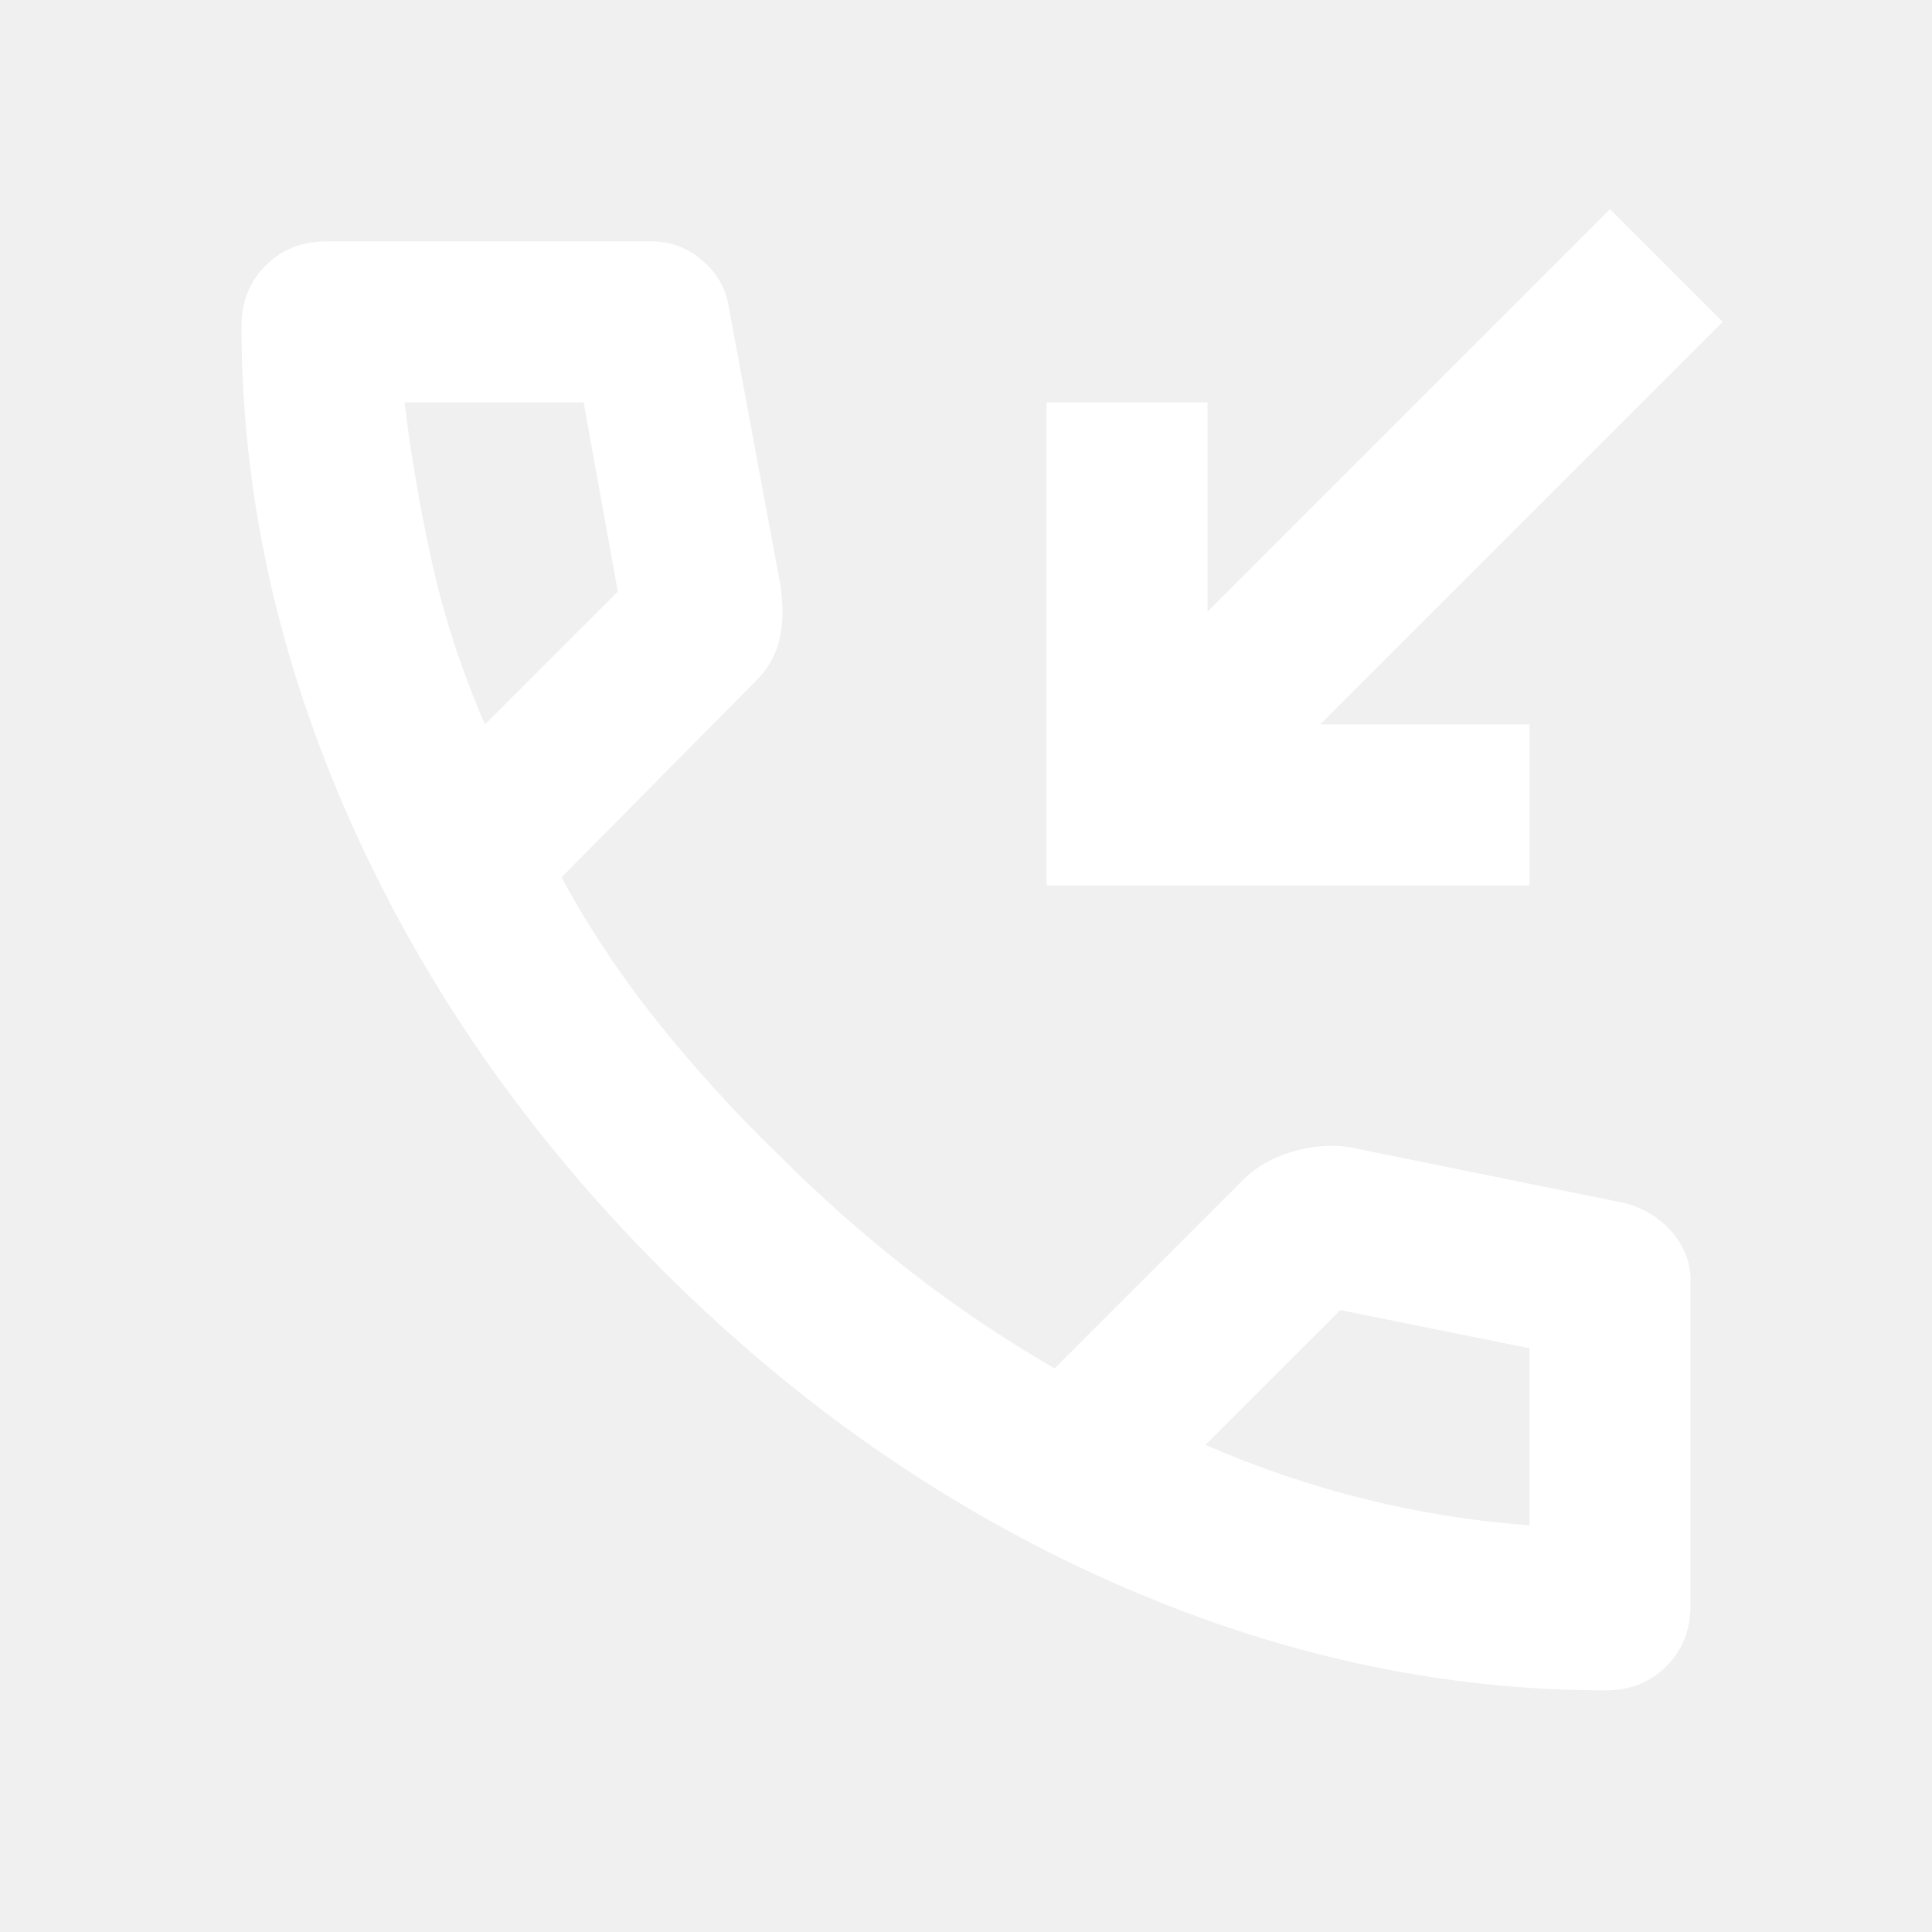
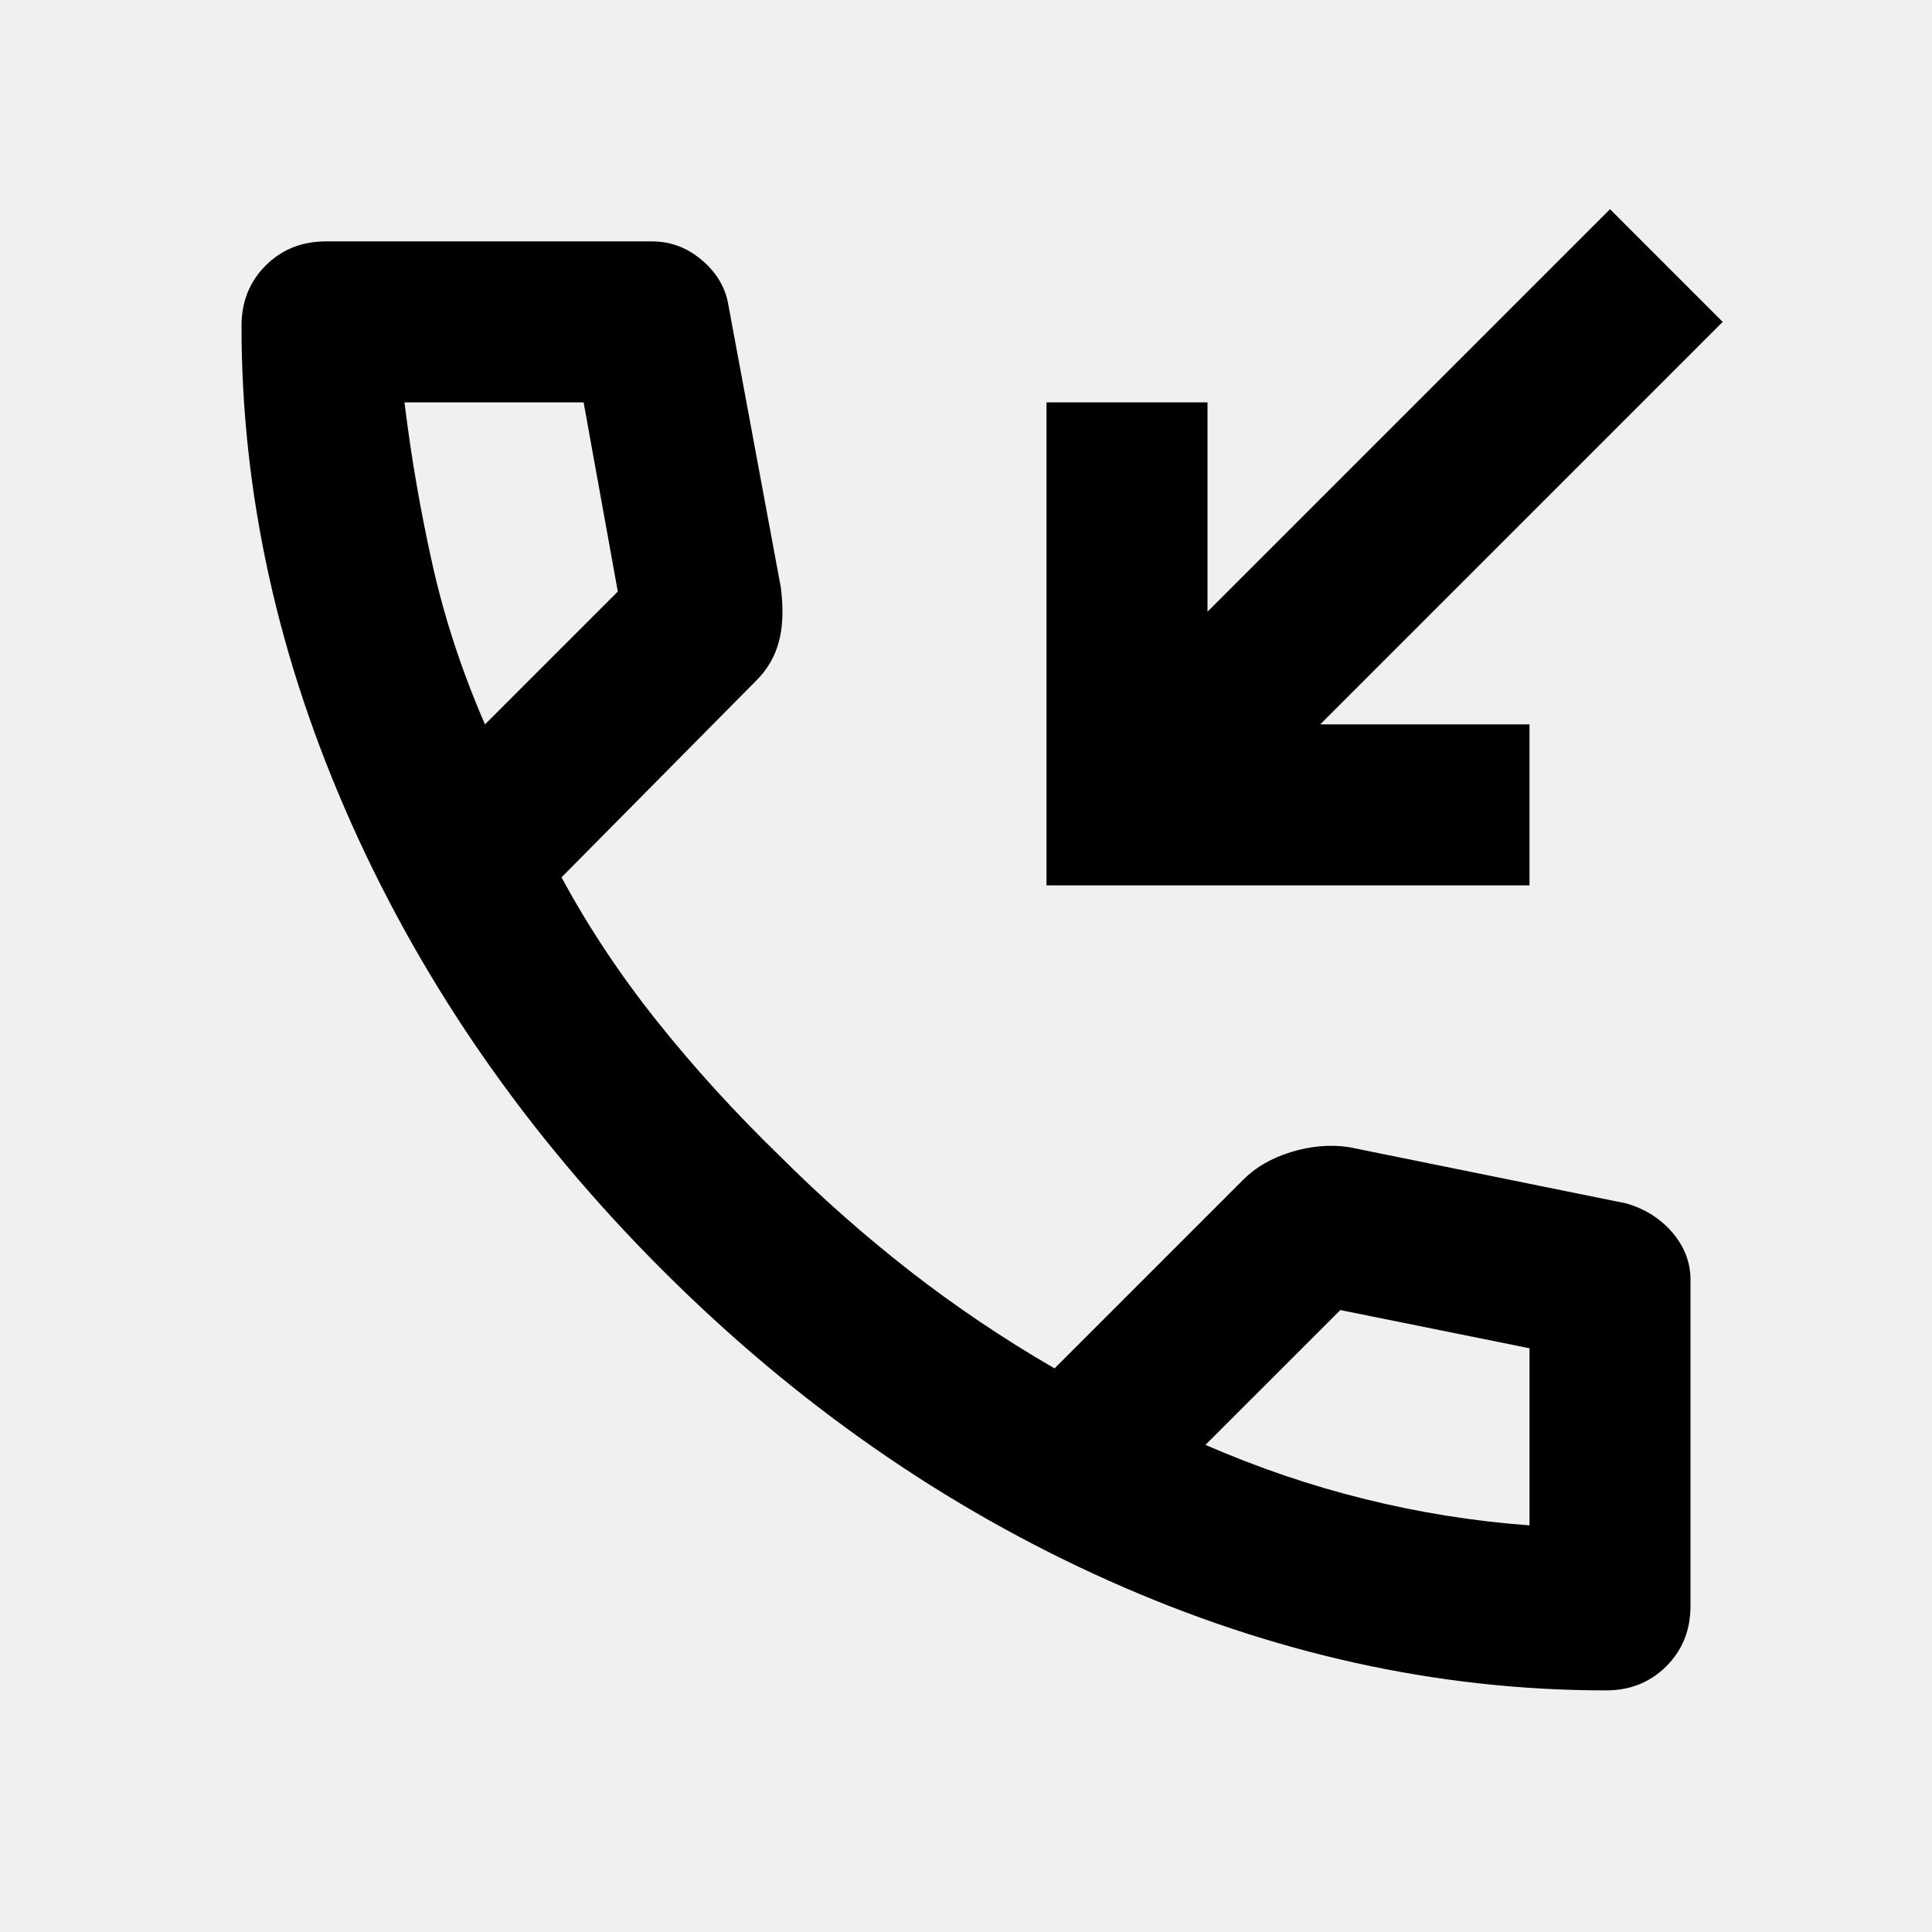
<svg xmlns="http://www.w3.org/2000/svg" width="36" height="36" viewBox="0 0 36 36" fill="currentColor">
  <mask id="mask0_215_1725" style="mask-type:alpha" maskUnits="userSpaceOnUse" x="0" y="0" width="36" height="36">
-     <rect width="36" height="36" fill="#D9D9D9" />
+     <rect width="36" height="36" fill="currentColor" />
  </mask>
  <g mask="url(#mask0_215_1725)">
-     <path d="M19.5 16.498V7.498H22.5V11.398L30 3.898L32.1 5.998L24.6 13.498H28.5V16.498H19.5ZM29.925 31.498C26.8 31.498 23.712 30.817 20.663 29.455C17.613 28.092 14.838 26.161 12.338 23.661C9.838 21.161 7.906 18.386 6.544 15.336C5.181 12.286 4.5 9.198 4.5 6.073C4.5 5.623 4.65 5.248 4.95 4.948C5.25 4.648 5.625 4.498 6.075 4.498H12.15C12.5 4.498 12.812 4.617 13.088 4.855C13.363 5.092 13.525 5.373 13.575 5.698L14.55 10.948C14.6 11.348 14.588 11.686 14.512 11.961C14.438 12.236 14.3 12.473 14.1 12.673L10.463 16.348C10.963 17.273 11.556 18.167 12.244 19.03C12.931 19.892 13.688 20.723 14.512 21.523C15.287 22.298 16.1 23.017 16.95 23.68C17.8 24.342 18.7 24.948 19.65 25.498L23.175 21.973C23.4 21.748 23.694 21.58 24.056 21.467C24.419 21.355 24.775 21.323 25.125 21.373L30.3 22.423C30.65 22.523 30.938 22.705 31.163 22.967C31.387 23.23 31.5 23.523 31.5 23.848V29.923C31.5 30.373 31.35 30.748 31.05 31.048C30.75 31.348 30.375 31.498 29.925 31.498ZM9.037 13.498L11.512 11.023L10.875 7.498H7.537C7.662 8.523 7.838 9.536 8.062 10.536C8.287 11.536 8.613 12.523 9.037 13.498ZM22.462 26.923C23.438 27.348 24.431 27.686 25.444 27.936C26.456 28.186 27.475 28.348 28.5 28.423V25.123L24.975 24.411L22.462 26.923Z" fill="white" />
+     <path d="M19.5 16.498V7.498H22.5V11.398L30 3.898L32.1 5.998L24.6 13.498H28.5V16.498H19.5ZM29.925 31.498C26.8 31.498 23.712 30.817 20.663 29.455C17.613 28.092 14.838 26.161 12.338 23.661C9.838 21.161 7.906 18.386 6.544 15.336C5.181 12.286 4.5 9.198 4.5 6.073C4.5 5.623 4.65 5.248 4.95 4.948C5.25 4.648 5.625 4.498 6.075 4.498H12.15C12.5 4.498 12.812 4.617 13.088 4.855C13.363 5.092 13.525 5.373 13.575 5.698L14.55 10.948C14.6 11.348 14.588 11.686 14.512 11.961C14.438 12.236 14.3 12.473 14.1 12.673L10.463 16.348C10.963 17.273 11.556 18.167 12.244 19.03C12.931 19.892 13.688 20.723 14.512 21.523C15.287 22.298 16.1 23.017 16.95 23.68C17.8 24.342 18.7 24.948 19.65 25.498L23.175 21.973C23.4 21.748 23.694 21.58 24.056 21.467C24.419 21.355 24.775 21.323 25.125 21.373L30.3 22.423C30.65 22.523 30.938 22.705 31.163 22.967C31.387 23.23 31.5 23.523 31.5 23.848V29.923C31.5 30.373 31.35 30.748 31.05 31.048C30.75 31.348 30.375 31.498 29.925 31.498ZM9.037 13.498L11.512 11.023L10.875 7.498H7.537C7.662 8.523 7.838 9.536 8.062 10.536C8.287 11.536 8.613 12.523 9.037 13.498ZM22.462 26.923C23.438 27.348 24.431 27.686 25.444 27.936C26.456 28.186 27.475 28.348 28.5 28.423V25.123L24.975 24.411L22.462 26.923Z" fill="currentColor" />
  </g>
</svg>
